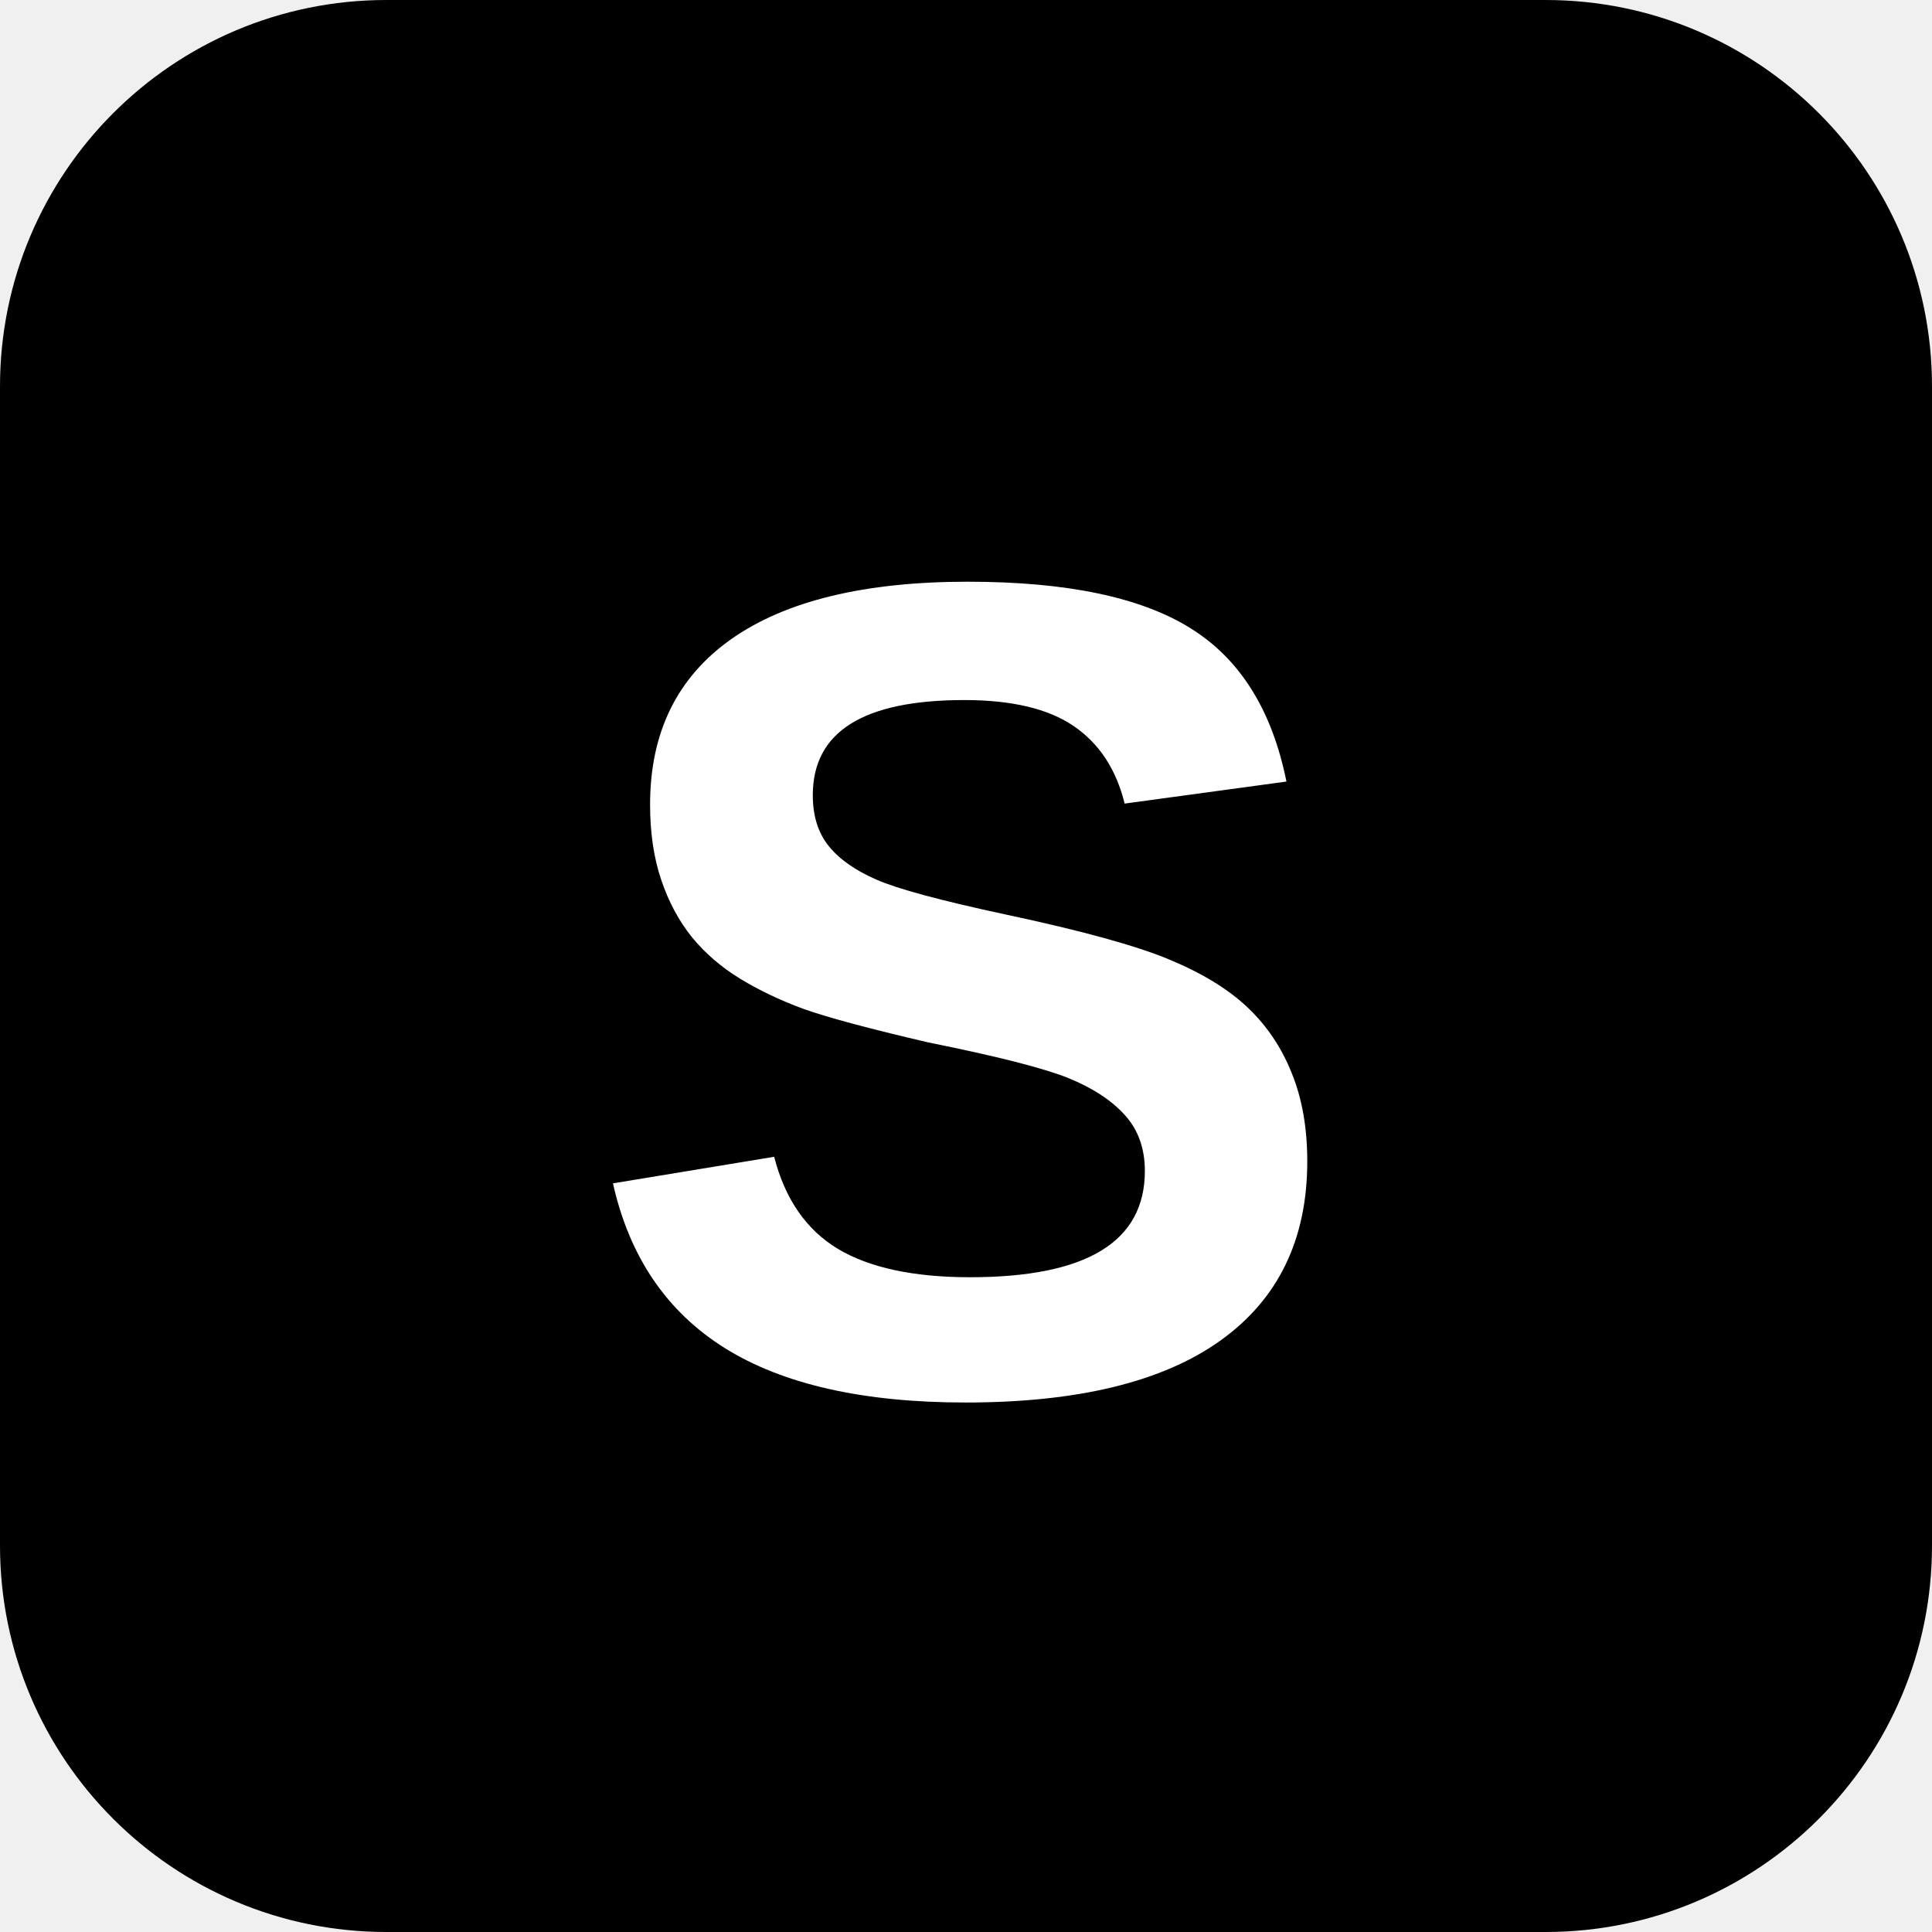
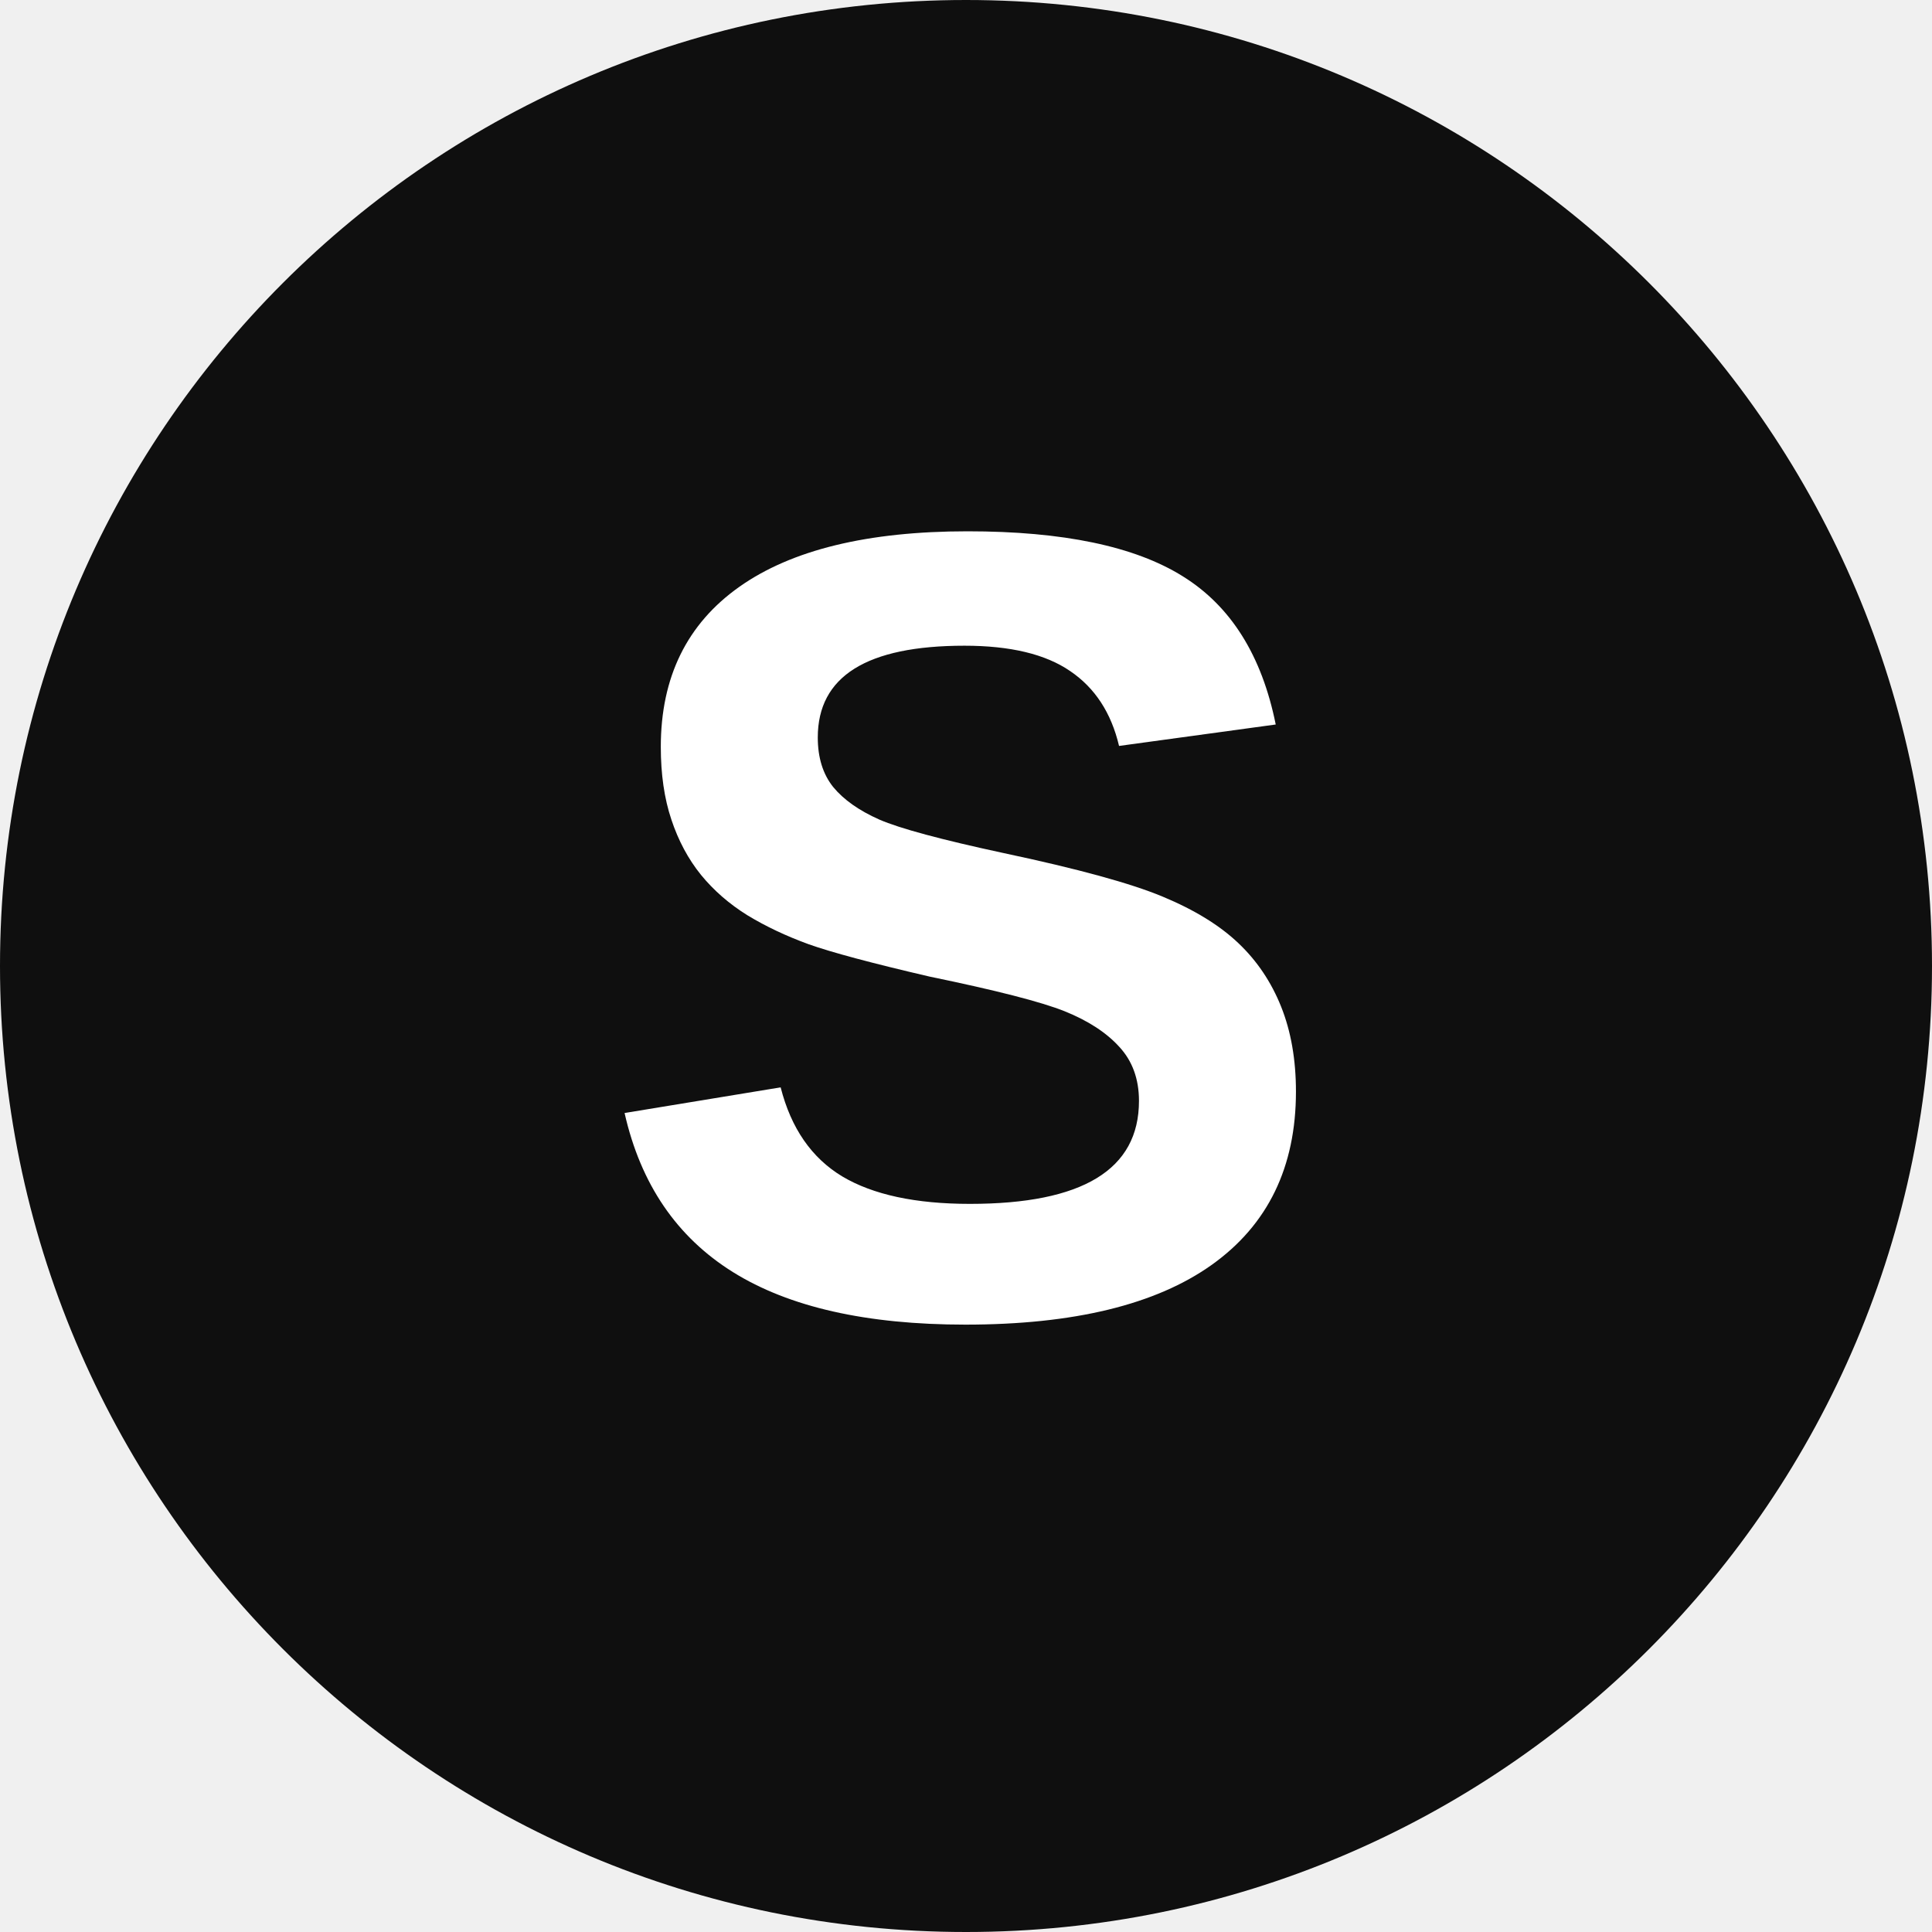
<svg xmlns="http://www.w3.org/2000/svg" viewBox="0 0 100 100">
-   <style>
-     rect { fill: #000000; }
-     text { fill: #ffffff; font-family: 'JetBrains Mono', monospace, Arial, sans-serif; font-size: 60px; font-weight: 700; text-anchor: middle; }
-     @media (prefers-color-scheme: dark) {
-       rect { fill: #ffffff; }
-       text { fill: #000000; }
-     }
-   </style>
-   <rect width="100" height="100" rx="20" />
-   <text x="50" y="72">S</text>
+   <circle cx="50" cy="50" r="50" fill="#0f0f0f" />
+   <text x="50" y="68" font-family="Arial, sans-serif" font-size="58" font-weight="700" text-anchor="middle" fill="#ffffff">S</text>
</svg>
